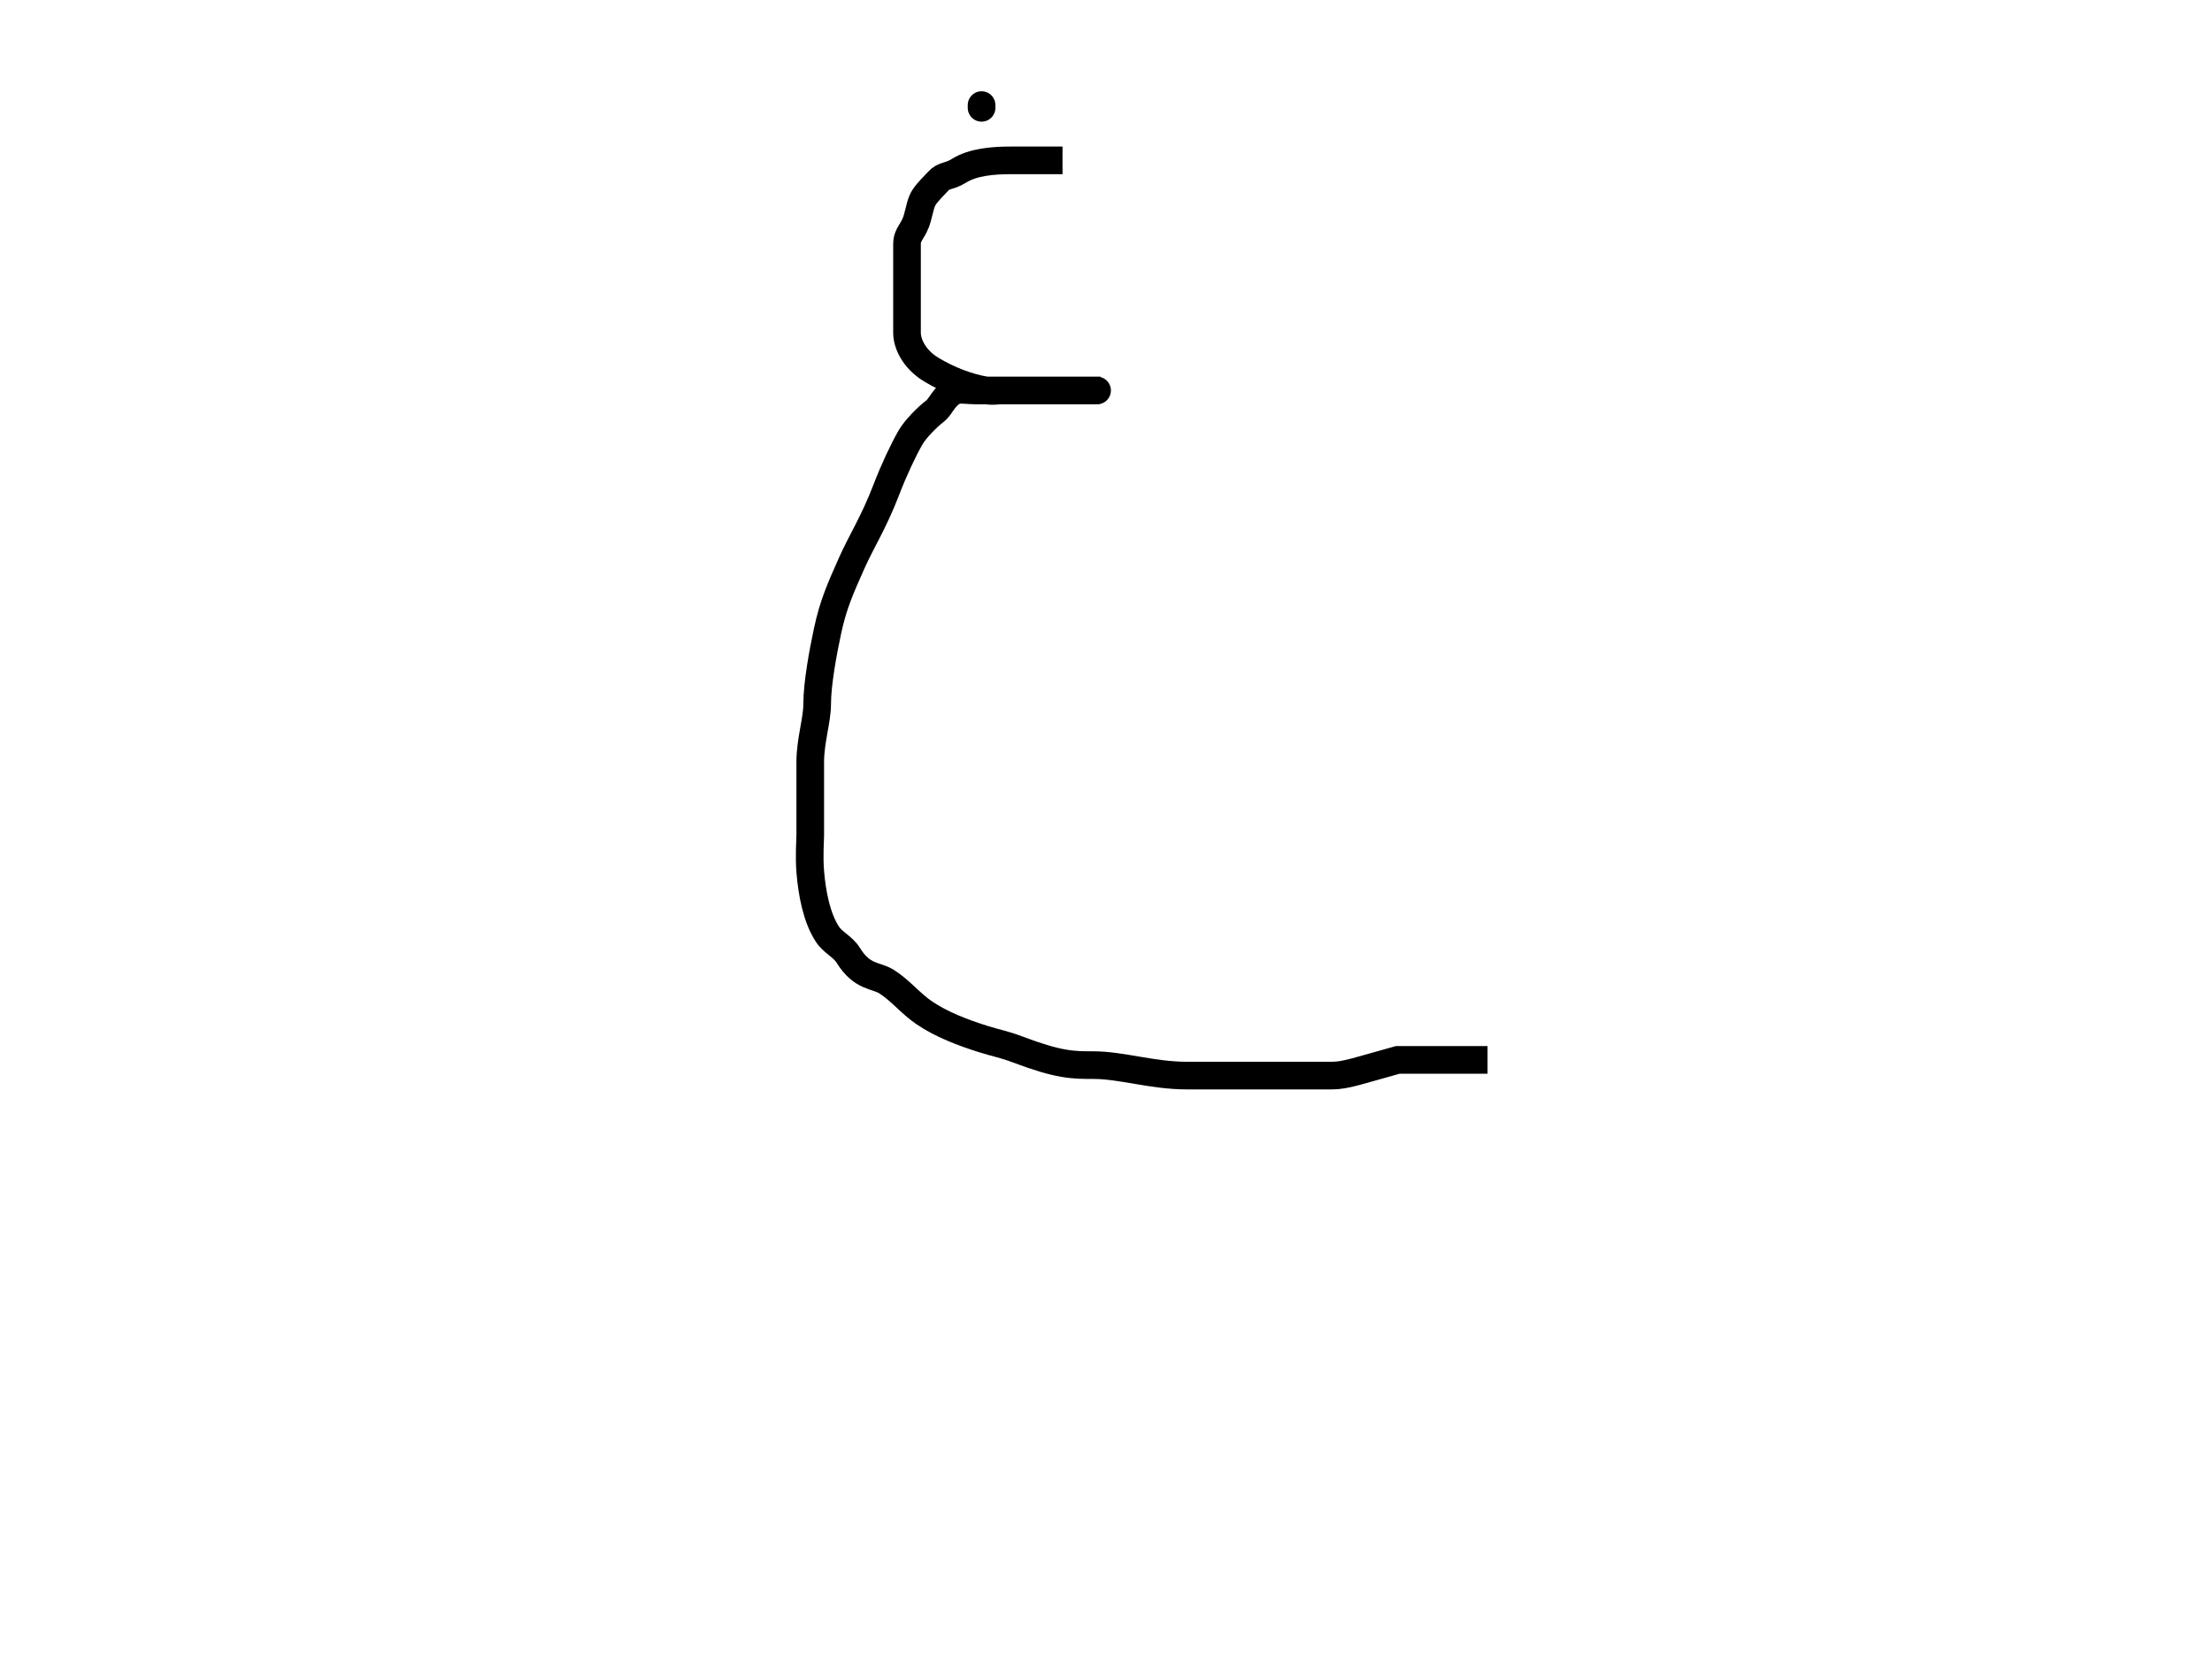
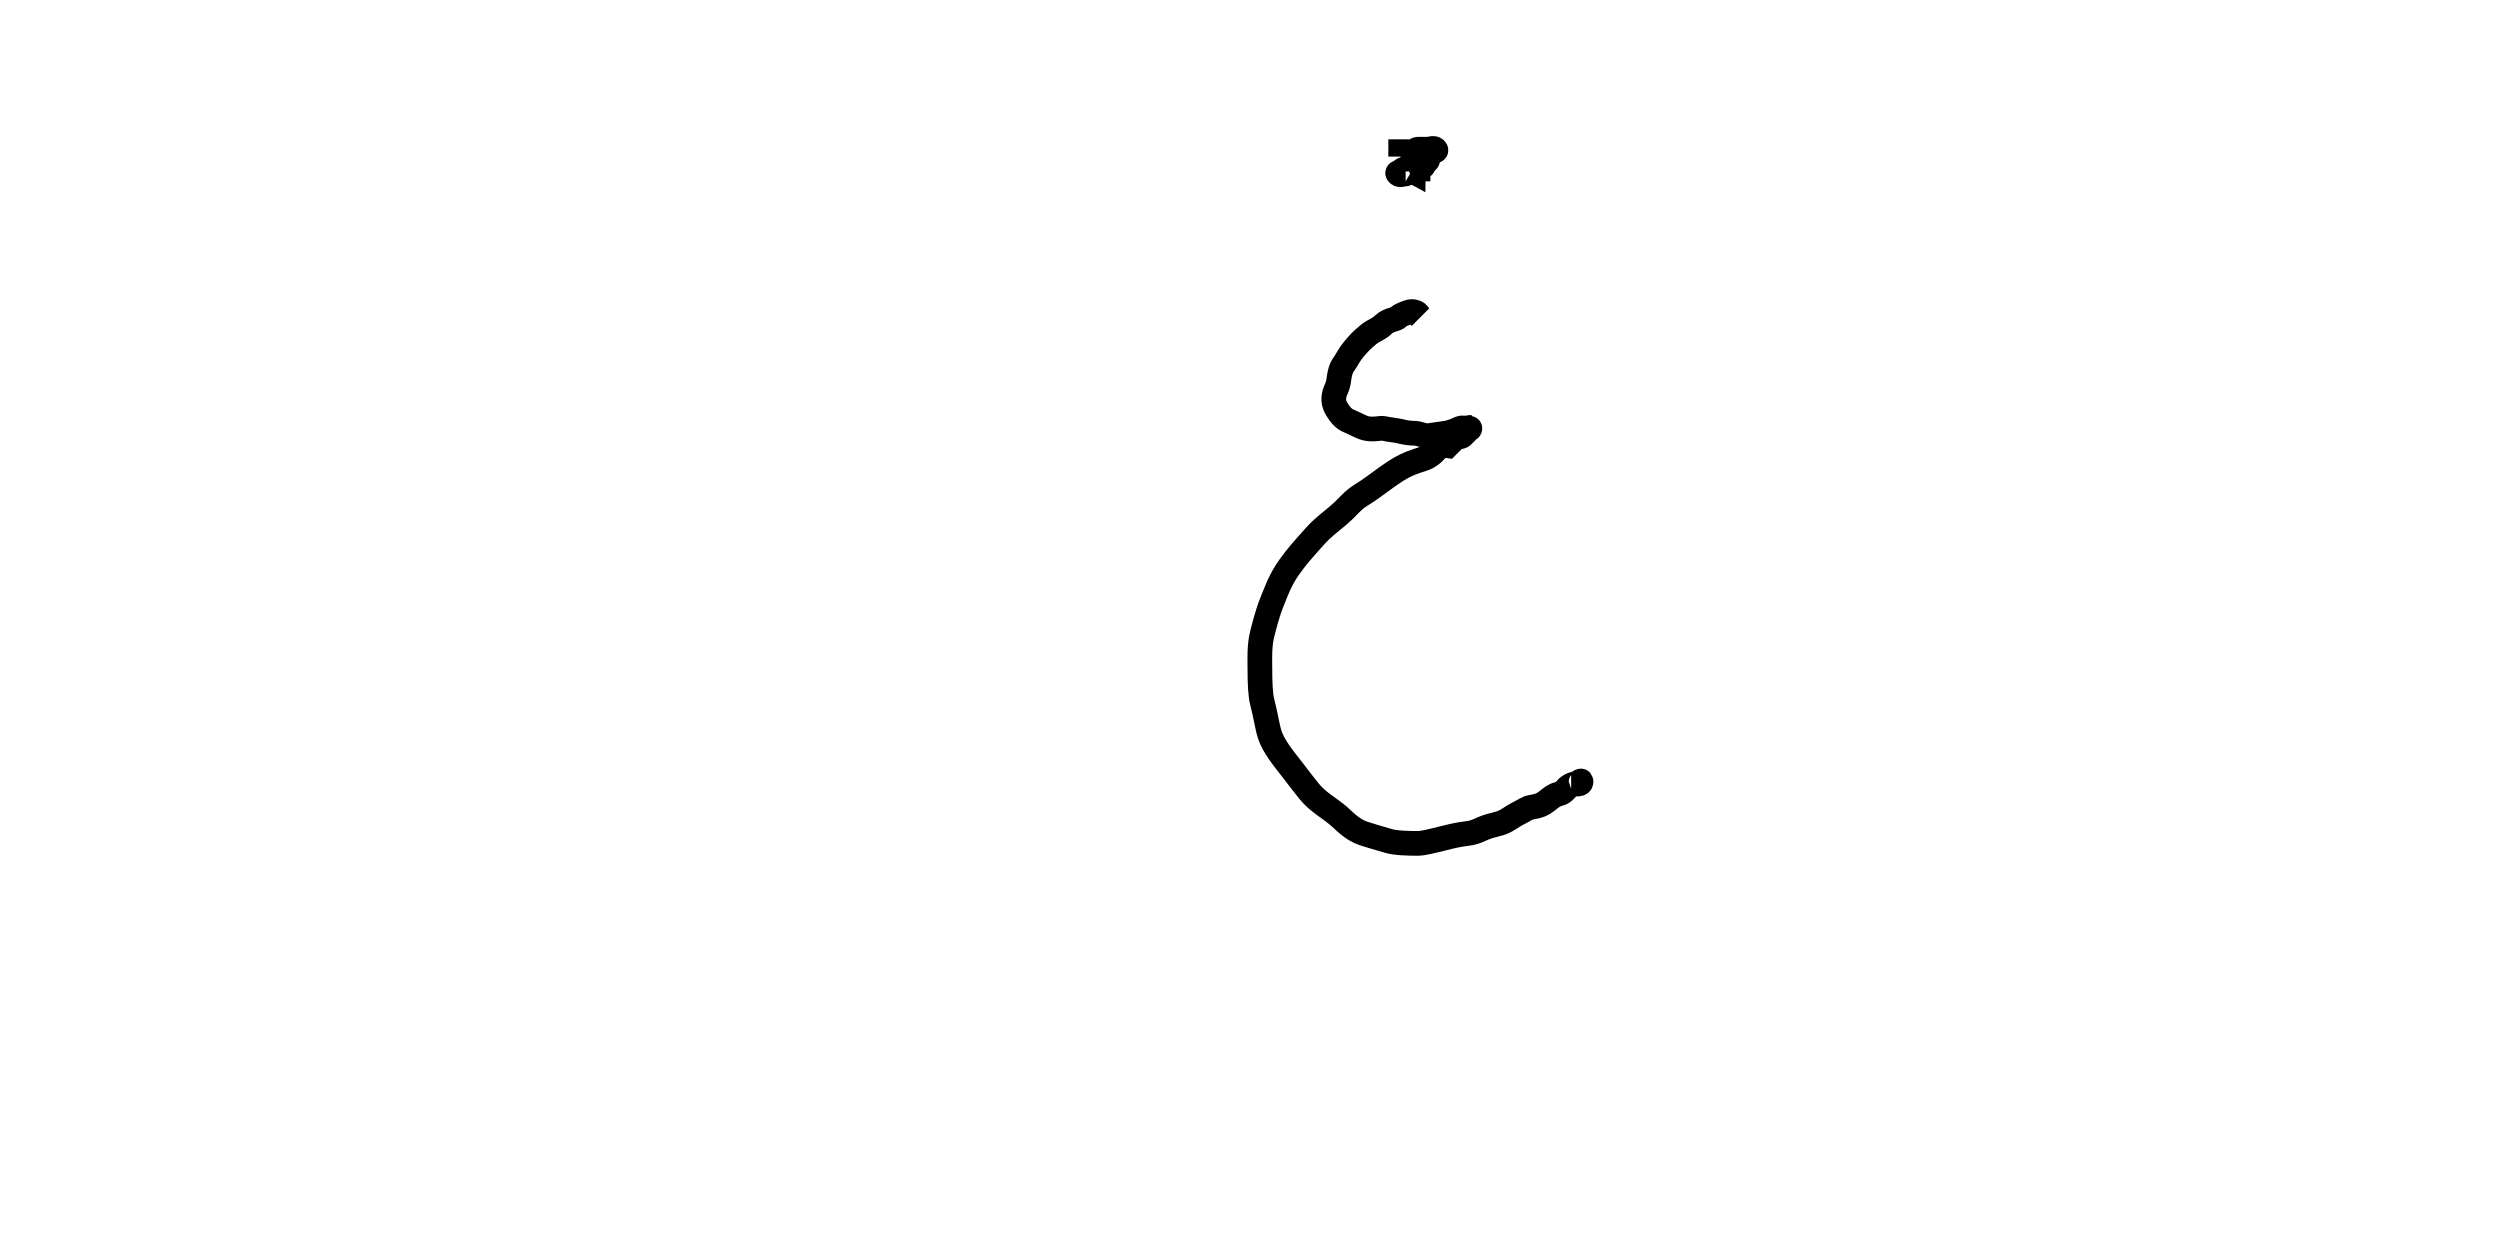
- <svg xmlns="http://www.w3.org/2000/svg" width="800" height="600" stroke="null">
-   <g stroke="null">
-     <path fill="none" stroke="#000" id="svg_1" d="m-150,108c0,-1 0,-2 0,-5l4,-6l6,-2" />
-     <path stroke="#000" d="m384.276,58c-2.5,0 -6.249,0 -8.749,0c-4.999,0 -8.749,0 -9.998,0c-6.249,0 -13.583,0.546 -18.747,3.783c-3.651,2.289 -5.232,1.31 -7.499,3.783c-1.434,1.564 -3.749,3.783 -4.999,5.674c-1.25,1.891 -1.543,4.071 -2.5,7.566c-1.353,4.943 -3.749,5.674 -3.749,9.457c0,1.891 0,7.566 0,9.457c0,1.891 0,3.783 0,5.674c0,1.891 0,5.674 0,9.457c0,1.891 0,5.674 0,7.566c0,3.783 2.5,9.457 8.749,13.24c6.249,3.783 13.655,6.615 19.997,7.566c2.487,0.373 3.749,0 4.999,0c1.25,0 3.749,0 4.999,0c4.999,0 8.749,0 13.748,0c7.499,0 11.248,0 16.247,0c4.999,0 3.749,0 1.25,0c-1.25,0 -2.5,0 -4.999,0c-7.499,0 -8.749,0 -9.998,0c-1.25,0 -7.499,0 -14.998,0c-7.499,0 -12.498,0 -14.998,0c-2.5,0 -6.303,-0.548 -7.499,0c-4.313,1.976 -4.999,5.674 -7.499,7.566c-2.5,1.891 -6.917,6.262 -8.749,9.457c-2.589,4.519 -5.943,11.598 -8.749,18.914c-4.524,11.797 -9.011,18.632 -12.498,26.48c-4.066,9.152 -6.678,14.897 -8.749,24.589c-1.585,7.42 -3.749,18.914 -3.749,26.48c0,5.674 -2.5,13.24 -2.5,20.806c0,3.783 0,9.457 0,13.24c0,5.674 0,7.566 0,13.24c0,1.891 -0.458,7.608 0,13.24c0.63,7.74 2.297,16.716 6.249,22.697c1.976,2.991 5.6,4.463 7.499,7.566c4.951,8.092 10.096,7.168 13.748,9.457c5.164,3.237 8.649,7.883 13.748,11.349c6.14,4.173 13.804,7.114 21.246,9.457c5.045,1.588 7.499,1.891 12.498,3.783c14.998,5.674 19.997,5.674 27.495,5.674c9.998,0 21.246,3.783 33.744,3.783c6.249,0 11.248,0 22.496,0c11.248,0 23.746,0 29.995,0c4.999,0 9.998,-1.891 23.746,-5.674l18.747,0l11.248,0l2.5,0" id="svg_17" stroke-width="10" fill="none" />
-     <polyline stroke="#000" stroke-linecap="round" id="svg_18" points="355,38 355,39 " stroke-width="10" fill="none" />
+ <svg xmlns="http://www.w3.org/2000/svg" width="1012" height="506">
+   <g id="Layer_1">
+     <path fill="none" stroke="#000" stroke-width="10" id="svg_31" d="m575,128.4c-1,-1 -0.693,-1.459 -2,-2c-0.924,-0.383 -2.076,-0.383 -3,0c-1.307,0.541 -3,1 -4,2c-1,1 -4,1 -6,3c-2,2 -3.813,2.207 -6,4c-2.788,2.286 -4.207,3.813 -6,6c-2.286,2.788 -2.346,3.705 -4,6c-1.307,1.814 -1.756,4.015 -2,6c-0.504,4.092 -1.493,3.879 -2,7c-0.32,1.974 0.257,3.797 1,5c1.663,2.69 2.934,4.144 5,5c2.922,1.21 4.824,2.486 7,3c2.92,0.689 6.027,-0.23 7,0c2.176,0.514 5.027,0.77 6,1c2.176,0.514 4,1 7,1c1,0 4.013,1.16 5,1c3.121,-0.507 5.026,-0.68 7,-1c3.121,-0.507 4.693,-1.459 6,-2c1.848,-0.765 4,1 4,0c0,-1 -0.293,0.293 -1,1c-0.707,0.707 -1.293,1.293 -2,2c-0.707,0.707 -2.293,0.293 -3,1c-0.707,0.707 -2,2 -3,3c0,0 -2.586,-0.414 -4,1c-0.707,0.707 -2.387,2.918 -5,4c-1.848,0.765 -4.761,1.416 -8,3c-2.841,1.389 -5.057,2.918 -8,5c-4.082,2.888 -5.747,4.371 -10,7c-3.804,2.351 -4.726,4.294 -9,8c-3.777,3.276 -6.227,4.785 -10,9c-4.27,4.771 -6.692,7.411 -10,12c-3.922,5.442 -5.62,10.669 -7,14c-1.951,4.711 -3.188,9.944 -4,13c-1.309,4.928 -1,11 -1,14c0,6 0.188,10.944 1,14c1.309,4.928 2.051,10.154 3,13c1.581,4.743 5.412,9.404 9,14c1.741,2.229 4.714,6.212 7,9c3.586,4.375 8.223,6.724 12,10c2.137,1.853 5.257,5.419 10,7c1.897,0.632 6.041,1.847 10,3c3.036,0.884 8,1 12,1c2,0 6,-1 10,-2c4,-1 6.03,-1.511 10,-2c4.092,-0.504 5.041,-1.847 9,-3c3.036,-0.884 5,-1 8,-3c3,-2 3.882,-2.19 7,-4c1.934,-1.122 4.784,-0.42 8,-3c1.744,-1.399 3.054,-2.541 5,-3c2.176,-0.514 2.853,-2.173 4,-3c1.814,-1.307 3,-1 3,-1c1,0 2,0 2,-1c0,-1 -1,1 -2,1l0,0l-1,0l-1,0" />
+     <path d="m569,68.4c-1,0 -1.293,0.293 -2,1c-0.707,0.707 -1.707,0.293 -1,1c0.707,0.707 2,0 3,0c1,0 0.293,-0.293 1,-1c0.707,-0.707 2,0 2,0c0,-1 2,-1 2,-1c0,-1 1.293,-0.293 2,-1c0.707,-0.707 0,-2 1,-2c0,0 1,0 1,-1c0,0 0.693,-2.459 2,-3c0.924,-0.383 1.707,-0.293 1,-1c-0.707,-0.707 -2,0 -3,0c0,0 -1,0 -2,0c-1,0 -2,0 -2,0c-1,0 -1,1 -2,1c-1,0 -2,0 -2,0c-1,0 -2,0 -2,0l-1,0l0,2" id="svg_1" stroke-width="10" stroke="#000" fill="none" />
  </g>
</svg>
